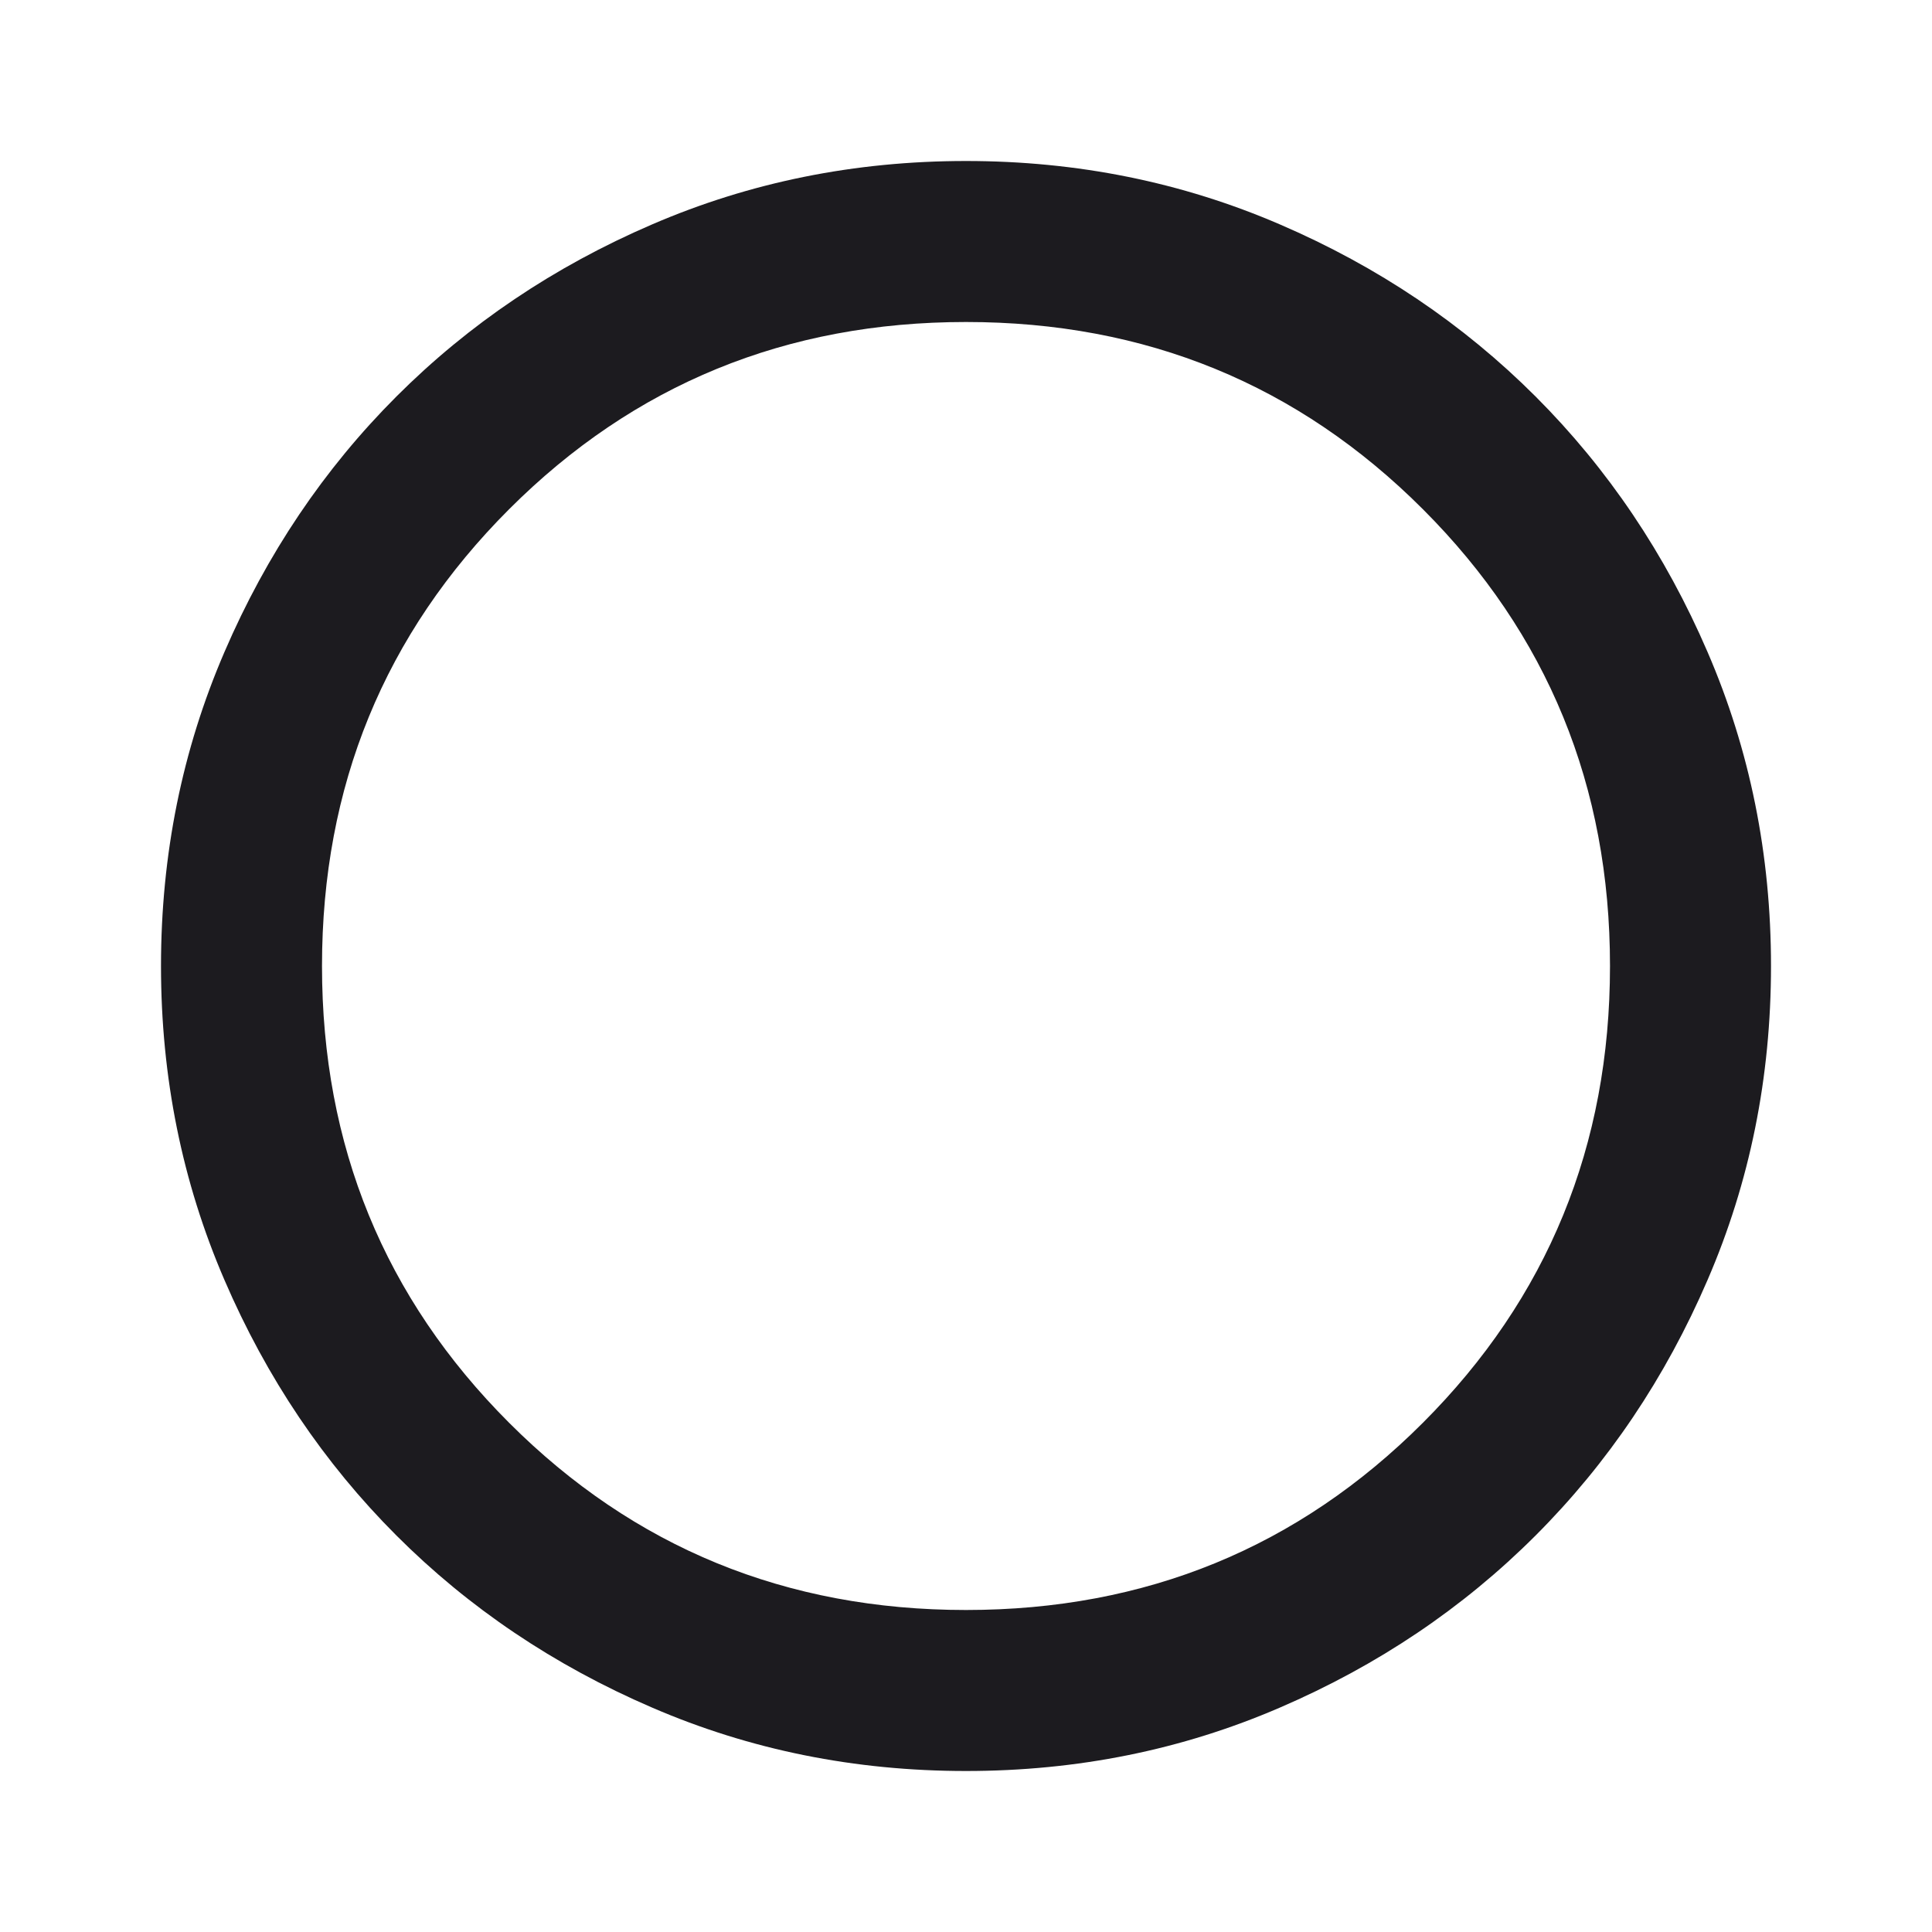
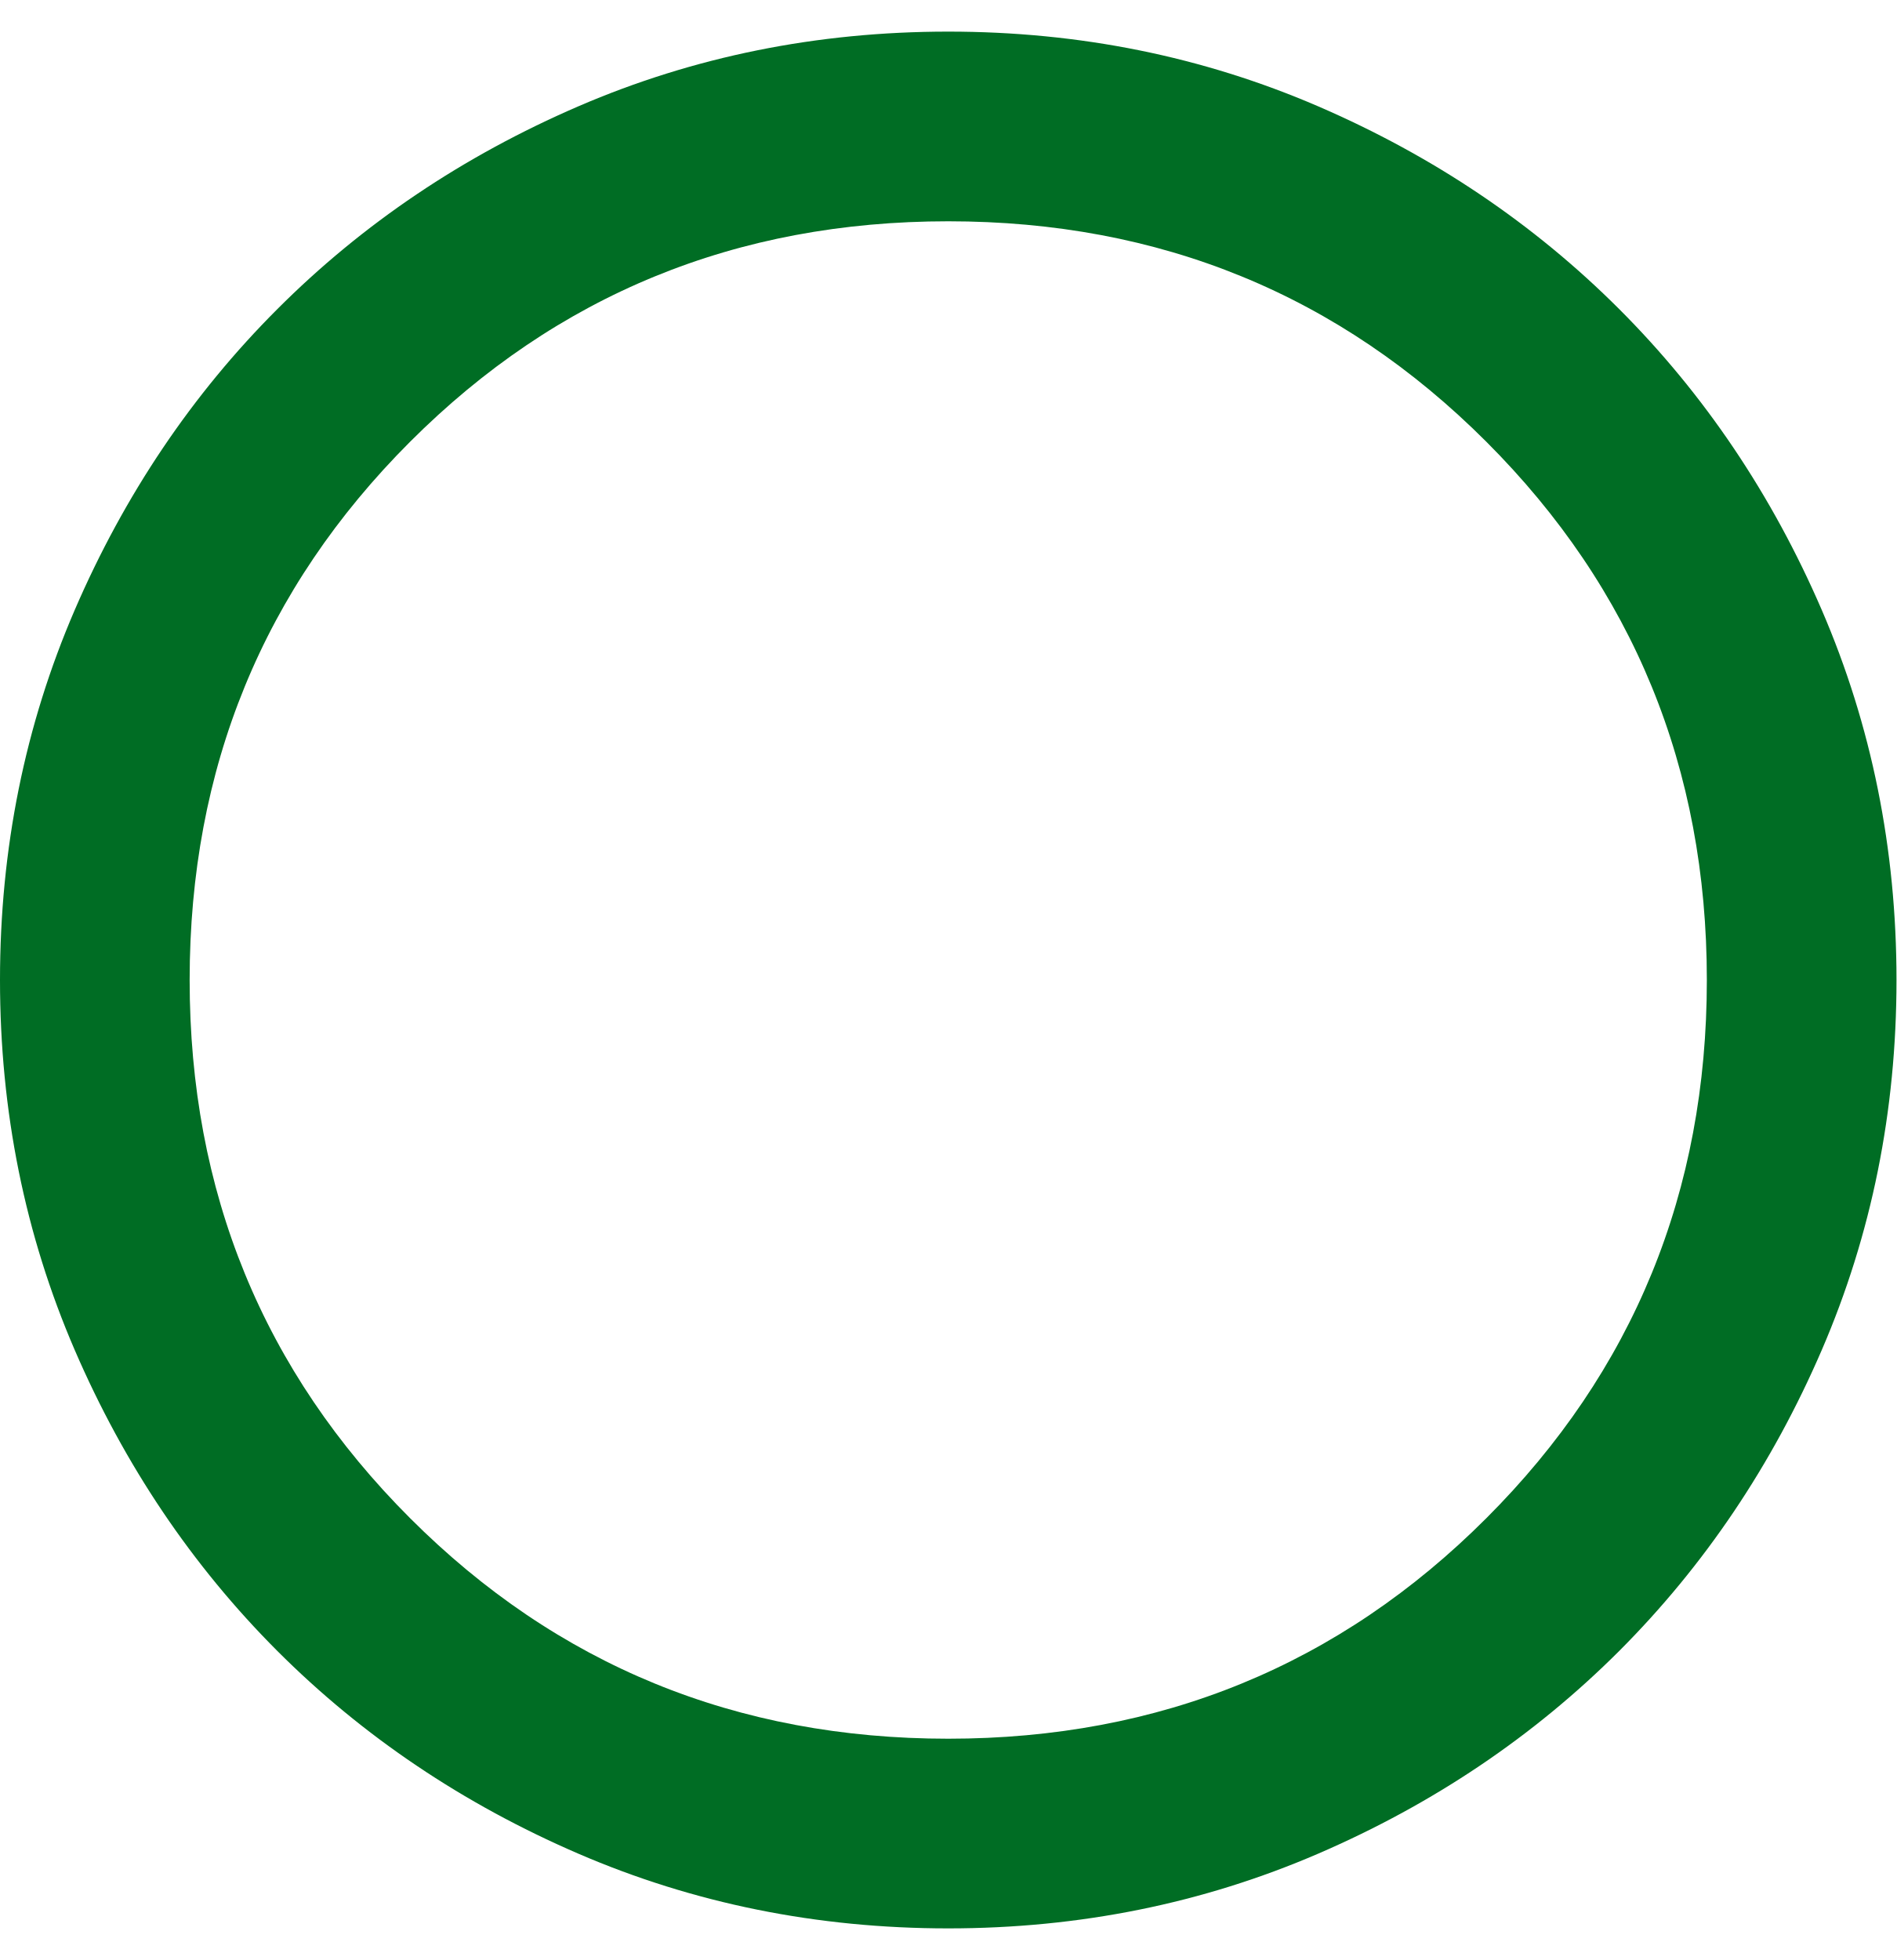
- <svg xmlns="http://www.w3.org/2000/svg" width="24" height="24" viewBox="0 0 24 24" fill="none">
-   <mask id="mask0_744_5791" style="mask-type:alpha" maskUnits="userSpaceOnUse" x="0" y="0" width="24" height="24">
-     <path d="M0 0H24V24H0V0Z" fill="#D9D9D9" />
-   </mask>
-   <g mask="url(#mask0_744_5791)">
-     <path d="M12 22C10.617 22 9.317 21.738 8.1 21.212C6.883 20.688 5.825 19.975 4.925 19.075C4.025 18.175 3.312 17.117 2.788 15.9C2.263 14.683 2 13.383 2 12C2 10.617 2.263 9.317 2.788 8.1C3.312 6.883 4.025 5.825 4.925 4.925C5.825 4.025 6.883 3.312 8.1 2.788C9.317 2.263 10.617 2 12 2C13.383 2 14.683 2.263 15.9 2.788C17.117 3.312 18.175 4.025 19.075 4.925C19.975 5.825 20.688 6.883 21.212 8.1C21.738 9.317 22 10.617 22 12C22 13.383 21.738 14.683 21.212 15.9C20.688 17.117 19.975 18.175 19.075 19.075C18.175 19.975 17.117 20.688 15.9 21.212C14.683 21.738 13.383 22 12 22ZM12 20C14.233 20 16.125 19.225 17.675 17.675C19.225 16.125 20 14.233 20 12C20 9.767 19.225 7.875 17.675 6.325C16.125 4.775 14.233 4 12 4C9.767 4 7.875 4.775 6.325 6.325C4.775 7.875 4 9.767 4 12C4 14.233 4.775 16.125 6.325 17.675C7.875 19.225 9.767 20 12 20Z" fill="#1C1B1F" />
-   </g>
+ <svg xmlns="http://www.w3.org/2000/svg" width="30" height="31" viewBox="0 0 30 31" fill="none">
+   <path d="M15 30.5C12.925 30.5 10.975 30.106 9.15 29.319C7.325 28.531 5.737 27.462 4.388 26.113C3.038 24.762 1.969 23.175 1.181 21.35C0.394 19.525 0 17.575 0 15.5C0 13.425 0.394 11.475 1.181 9.65C1.969 7.825 3.038 6.237 4.388 4.888C5.737 3.538 7.325 2.469 9.15 1.681C10.975 0.894 12.925 0.5 15 0.5C17.075 0.5 19.025 0.894 20.85 1.681C22.675 2.469 24.262 3.538 25.613 4.888C26.962 6.237 28.031 7.825 28.819 9.65C29.606 11.475 30 13.425 30 15.5C30 17.575 29.606 19.525 28.819 21.35C28.031 23.175 26.962 24.762 25.613 26.113C24.262 27.462 22.675 28.531 20.85 29.319C19.025 30.106 17.075 30.5 15 30.5ZM15 27.5C18.35 27.5 21.188 26.337 23.512 24.012C25.837 21.688 27 18.85 27 15.5C27 12.15 25.837 9.312 23.512 6.987C21.188 4.662 18.35 3.5 15 3.5C11.65 3.5 8.812 4.662 6.487 6.987C4.162 9.312 3 12.15 3 15.5C3 18.85 4.162 21.688 6.487 24.012C8.812 26.337 11.65 27.5 15 27.5Z" fill="#006D24" />
</svg>
